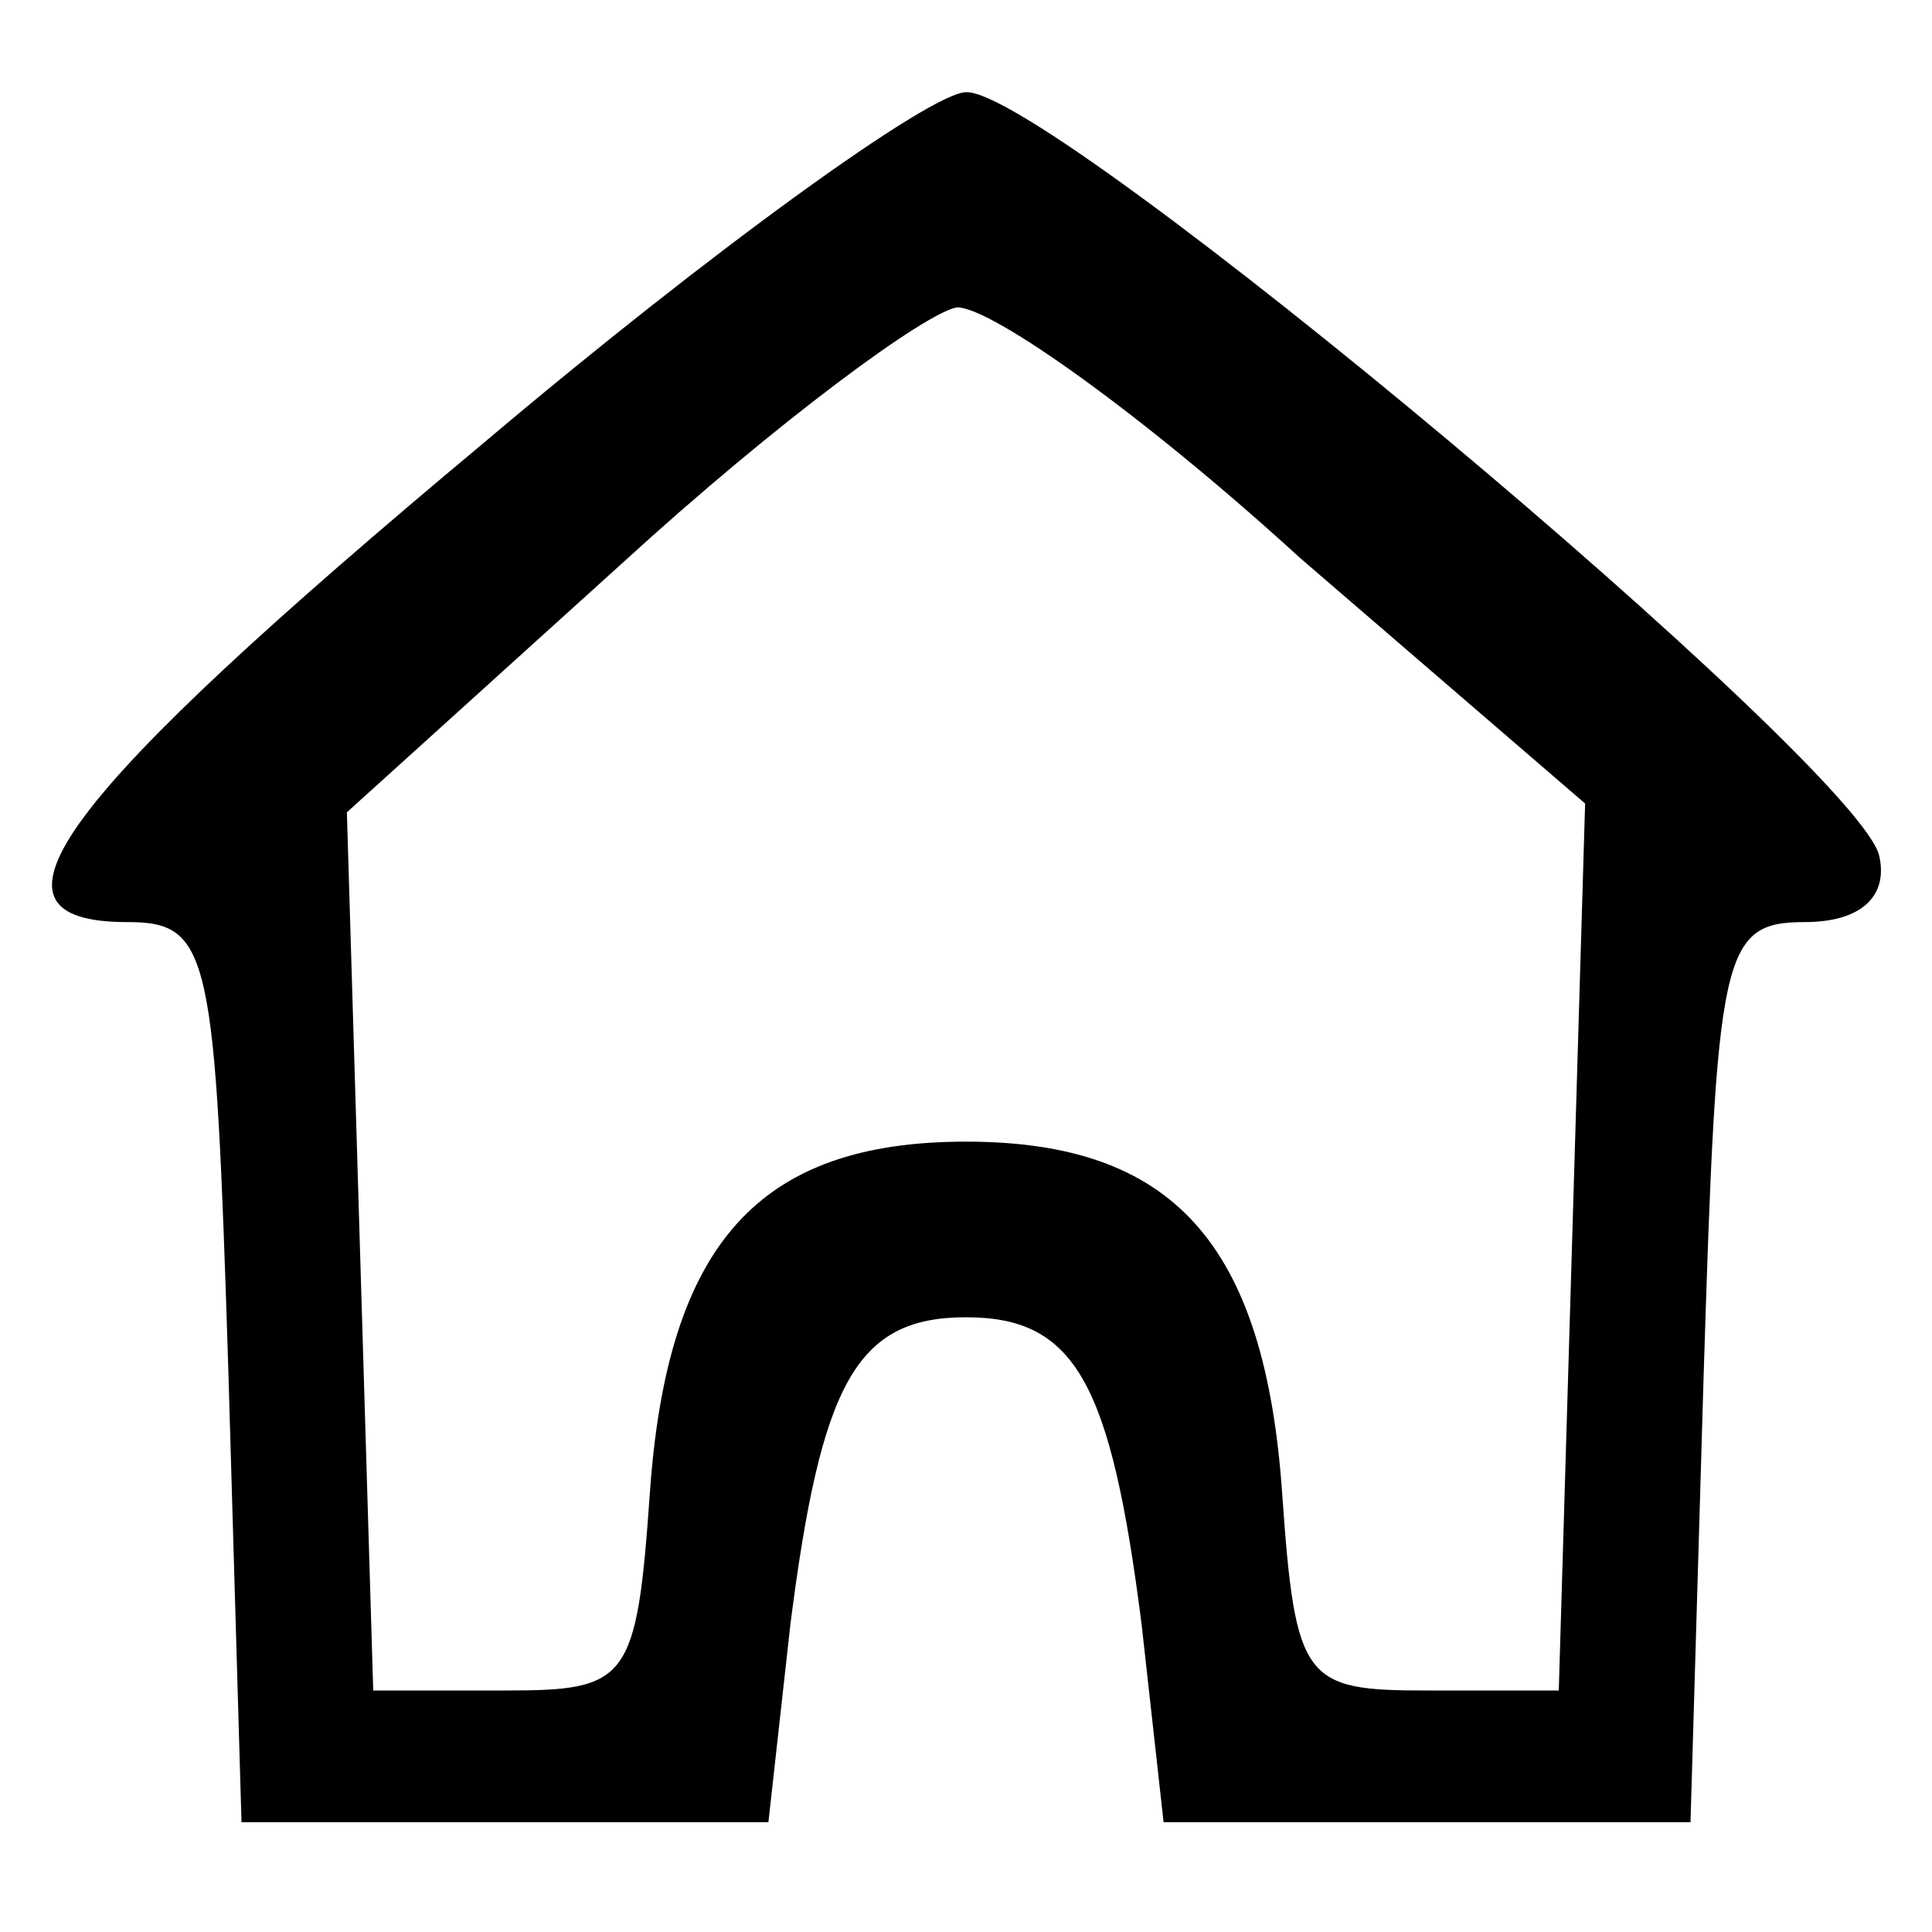
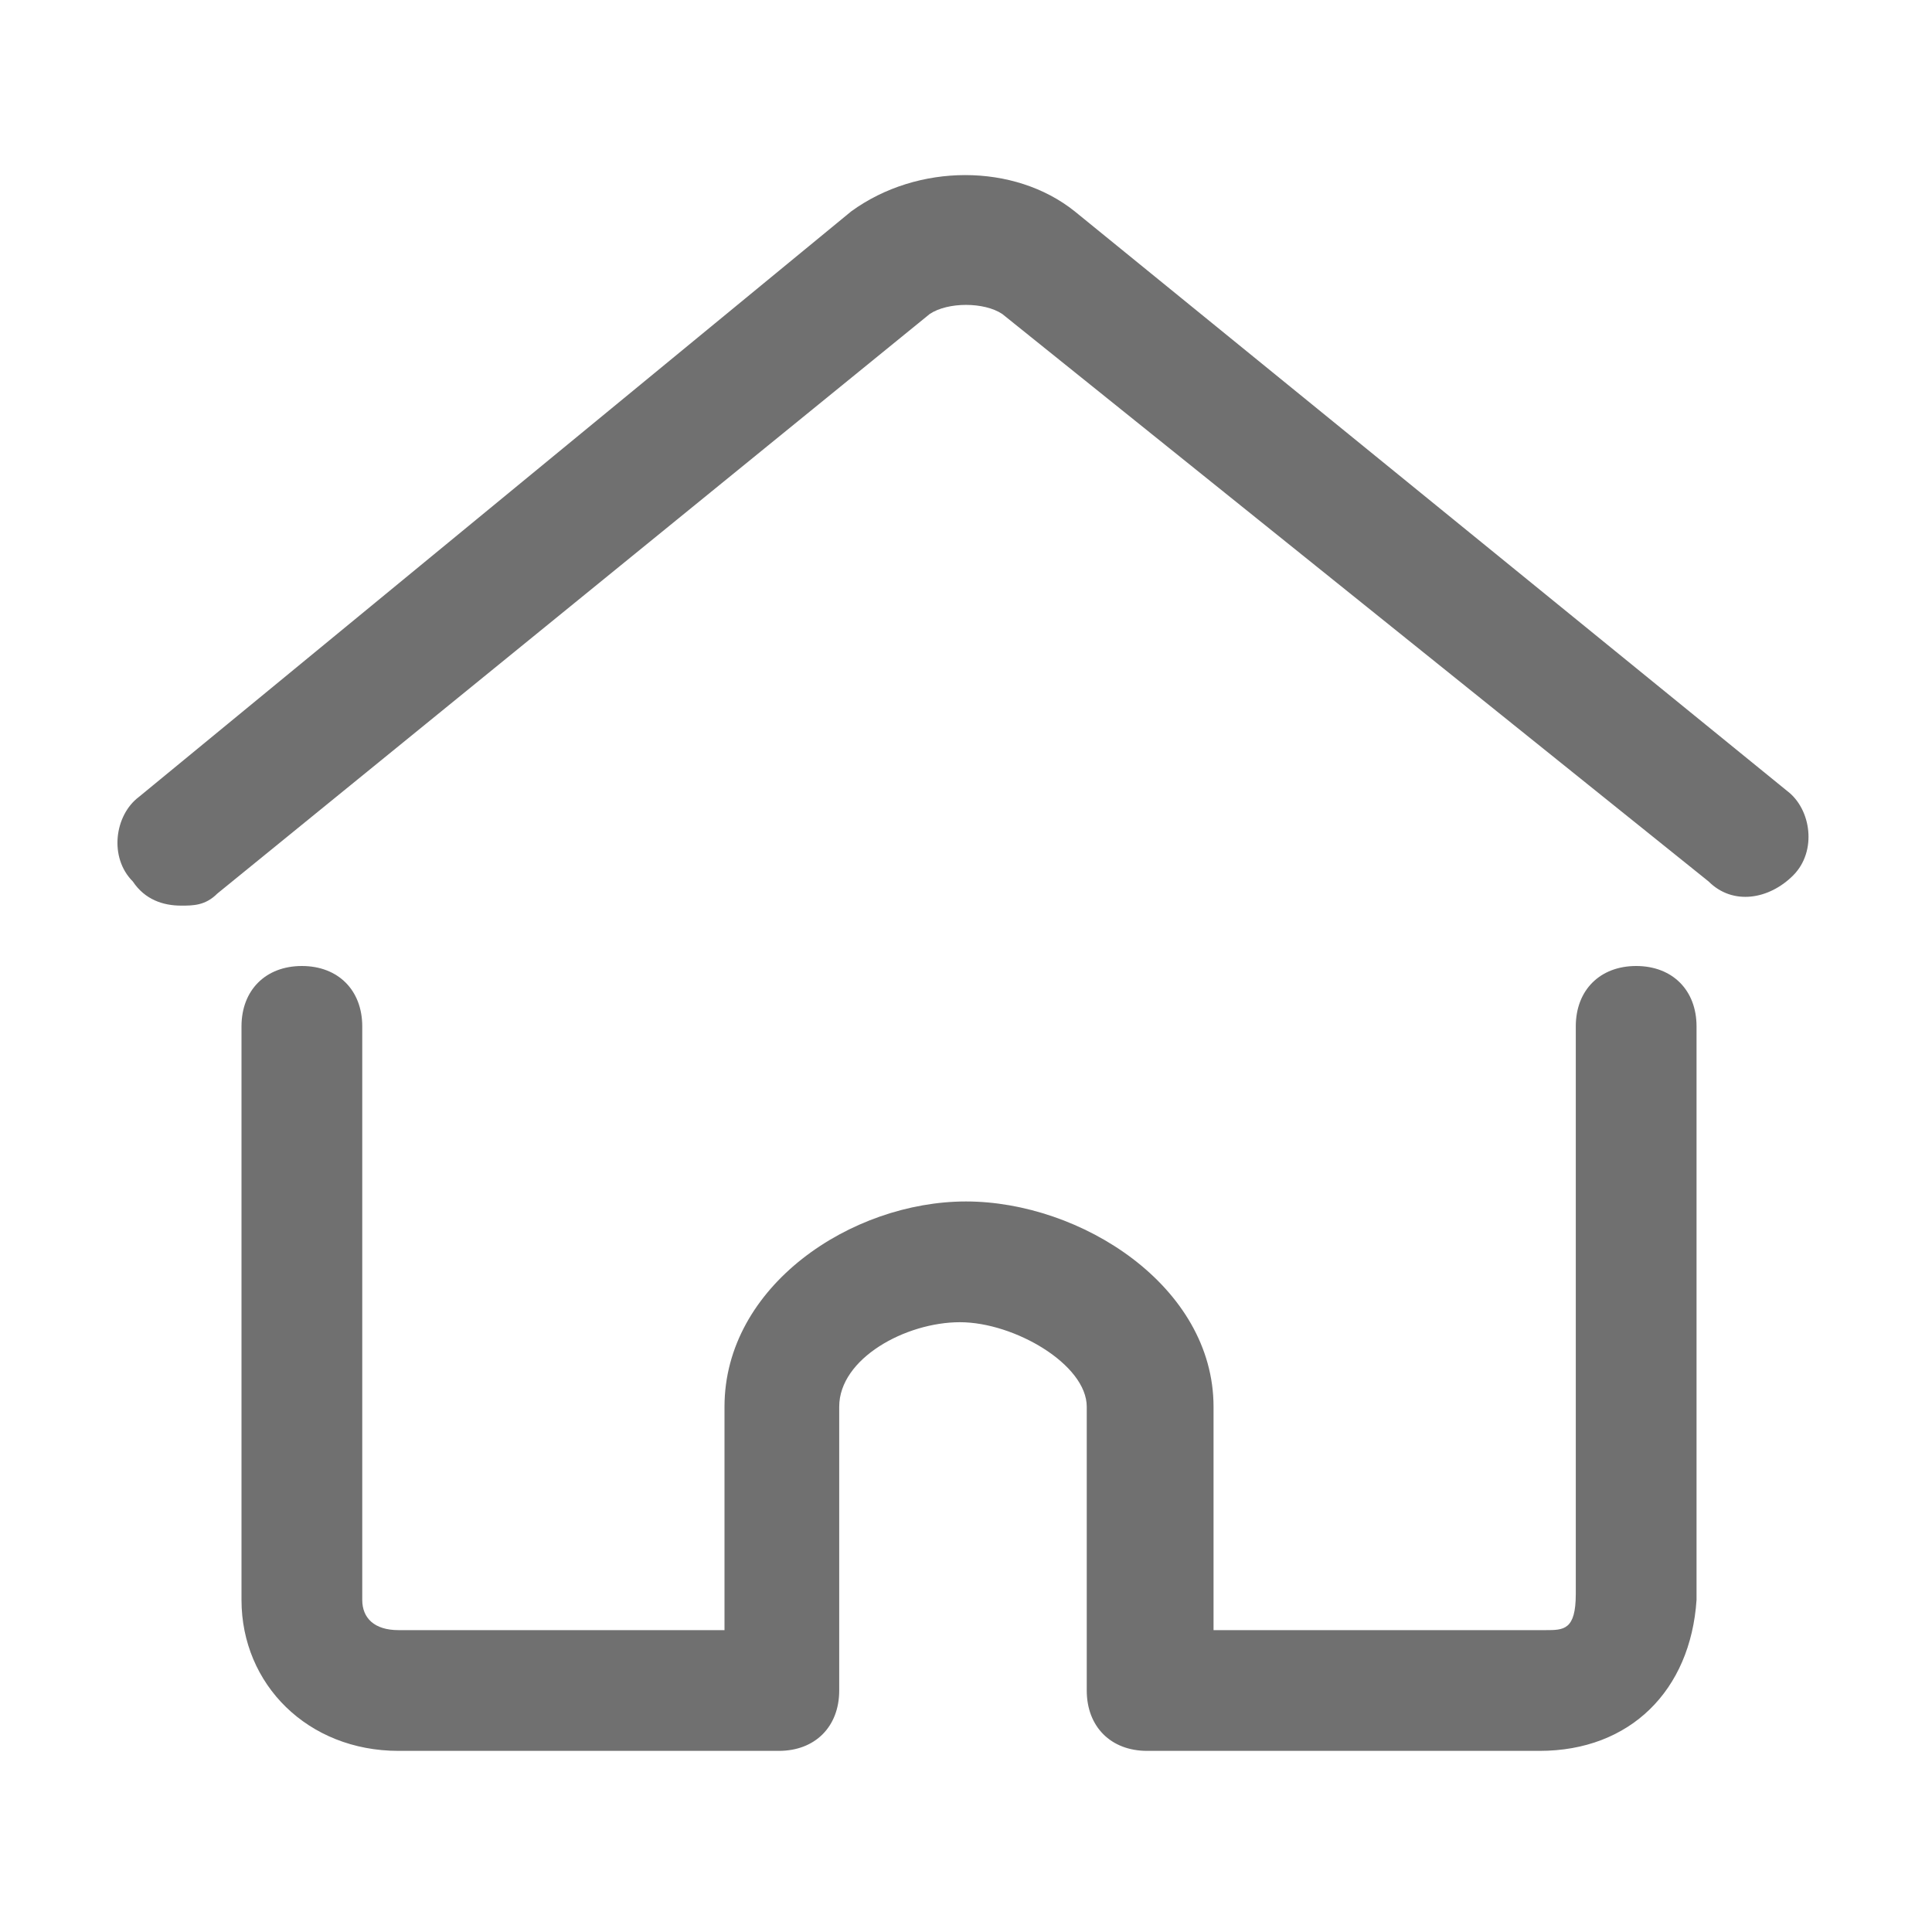
- <svg xmlns="http://www.w3.org/2000/svg" version="1.0" width="44pt" height="44pt" viewBox="0 0 44 44" preserveAspectRatio="xMidYMid meet">
-   <g transform="translate(0,44) scale(0.1,-0.1)" fill="#000000" stroke="none">
-     <path d="M110 339 c-97 -81 -118 -109 -81 -109 19 0 20 -7 23 -102 l3 -103 60 0 60 0 5 45 c7 55 15 70 40 70 25 0 33 -15 40 -70 l5 -45 60 0 60 0 3 102 c3 96 4 103 23 103 13 0 19 6 17 15 -4 20 -189 175 -208 174 -8 0 -58 -36 -110 -80z m186 -26 l65 -56 -3 -101 -3 -101 -30 0 c-28 0 -30 2 -33 45 -4 57 -25 80 -72 80 -47 0 -68 -23 -72 -80 -3 -43 -5 -45 -33 -45 l-30 0 -3 100 -3 100 63 57 c35 32 69 57 76 58 8 0 43 -25 78 -57z" />
-   </g>
+ <svg xmlns="http://www.w3.org/2000/svg" t="1604977294334" class="icon" viewBox="0 0 1024 1024" version="1.1" p-id="5950" width="200" height="200">
+   <path d="M96 480c-9.6 0-19.2-3.2-25.6-12.8-12.8-12.8-9.6-35.2 3.2-44.8l377.6-310.4c35.2-25.6 86.4-25.6 118.4 0l377.6 307.2c12.8 9.6 16 32 3.2 44.8-12.8 12.8-32 16-44.8 3.2L531.2 166.4c-9.6-6.4-28.8-6.4-38.4 0L115.2 473.6c-6.4 6.4-12.8 6.4-19.2 6.4zM816 928H608c-19.2 0-32-12.8-32-32v-150.4c0-22.4-38.4-44.8-67.2-44.8-28.8 0-64 19.2-64 44.8V896c0 19.2-12.8 32-32 32H211.2C163.2 928 128 892.8 128 848V544c0-19.2 12.8-32 32-32s32 12.8 32 32v304c0 9.6 6.4 16 19.2 16H384v-118.4c0-64 67.2-108.8 128-108.8s131.2 44.8 131.2 108.8V864h176c9.6 0 16 0 16-19.2V544c0-19.2 12.8-32 32-32s32 12.8 32 32v304C896 896 864 928 816 928z" fill="#707070" p-id="5951" />
</svg>
